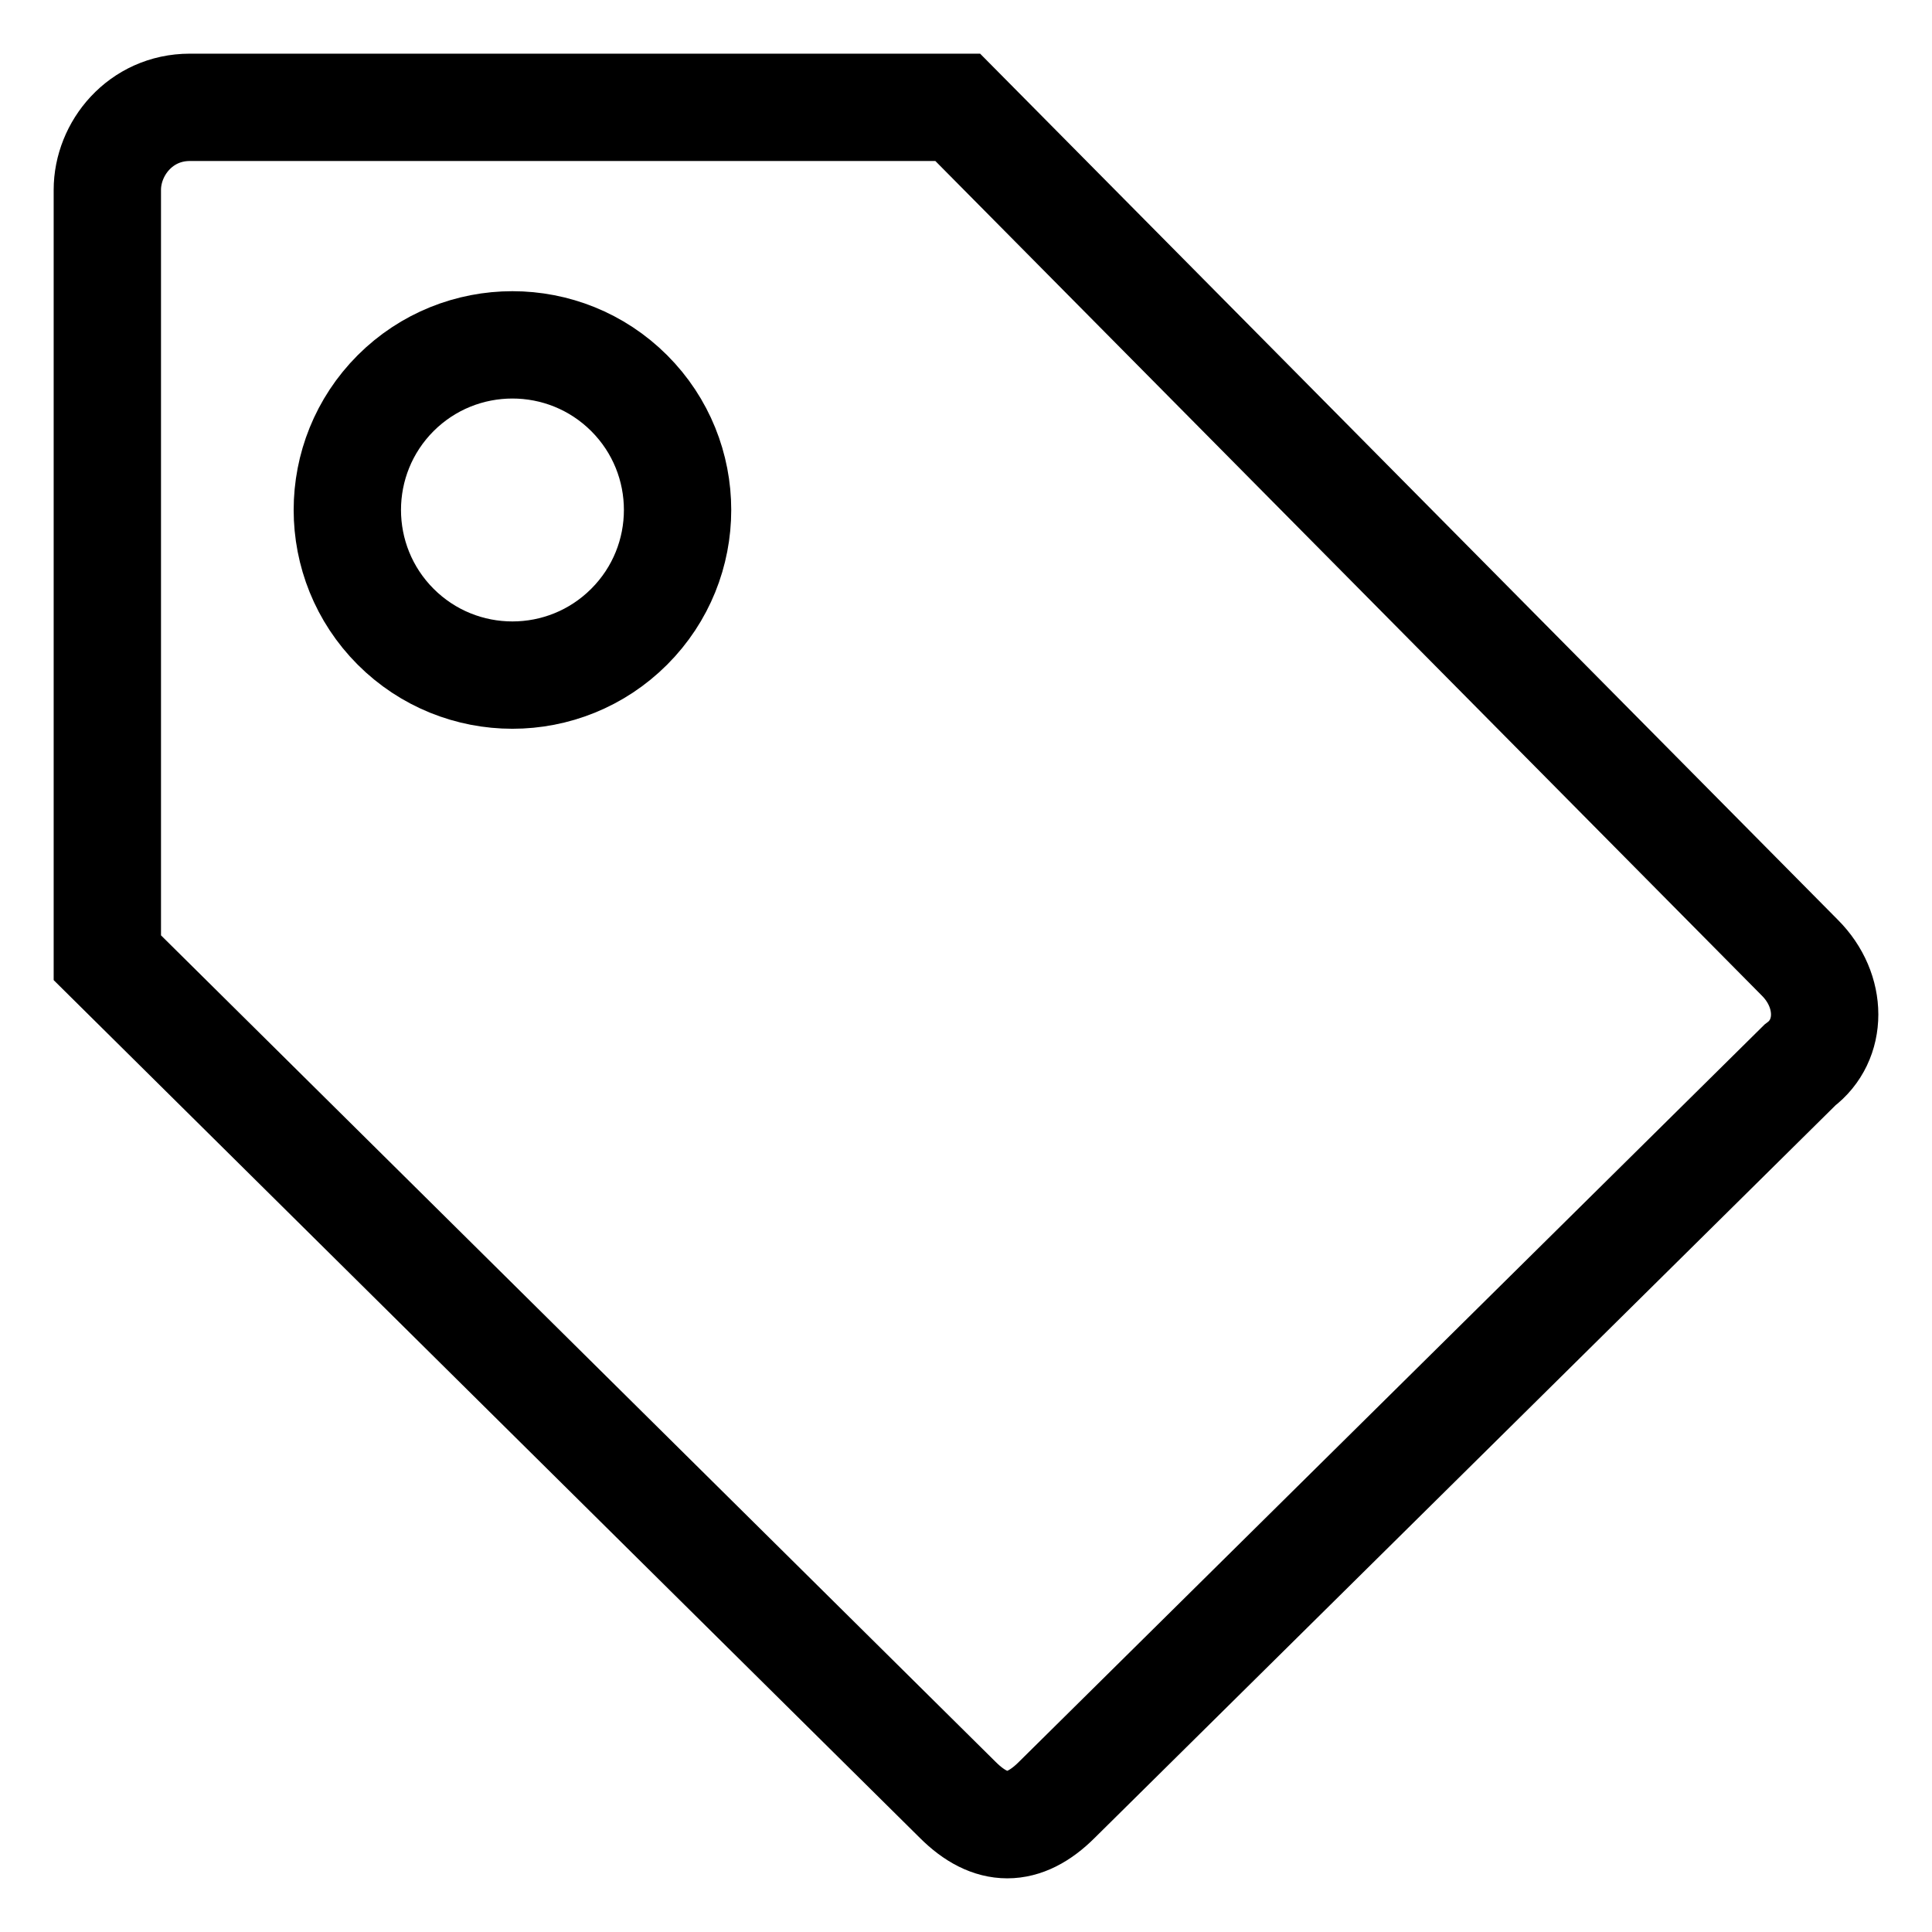
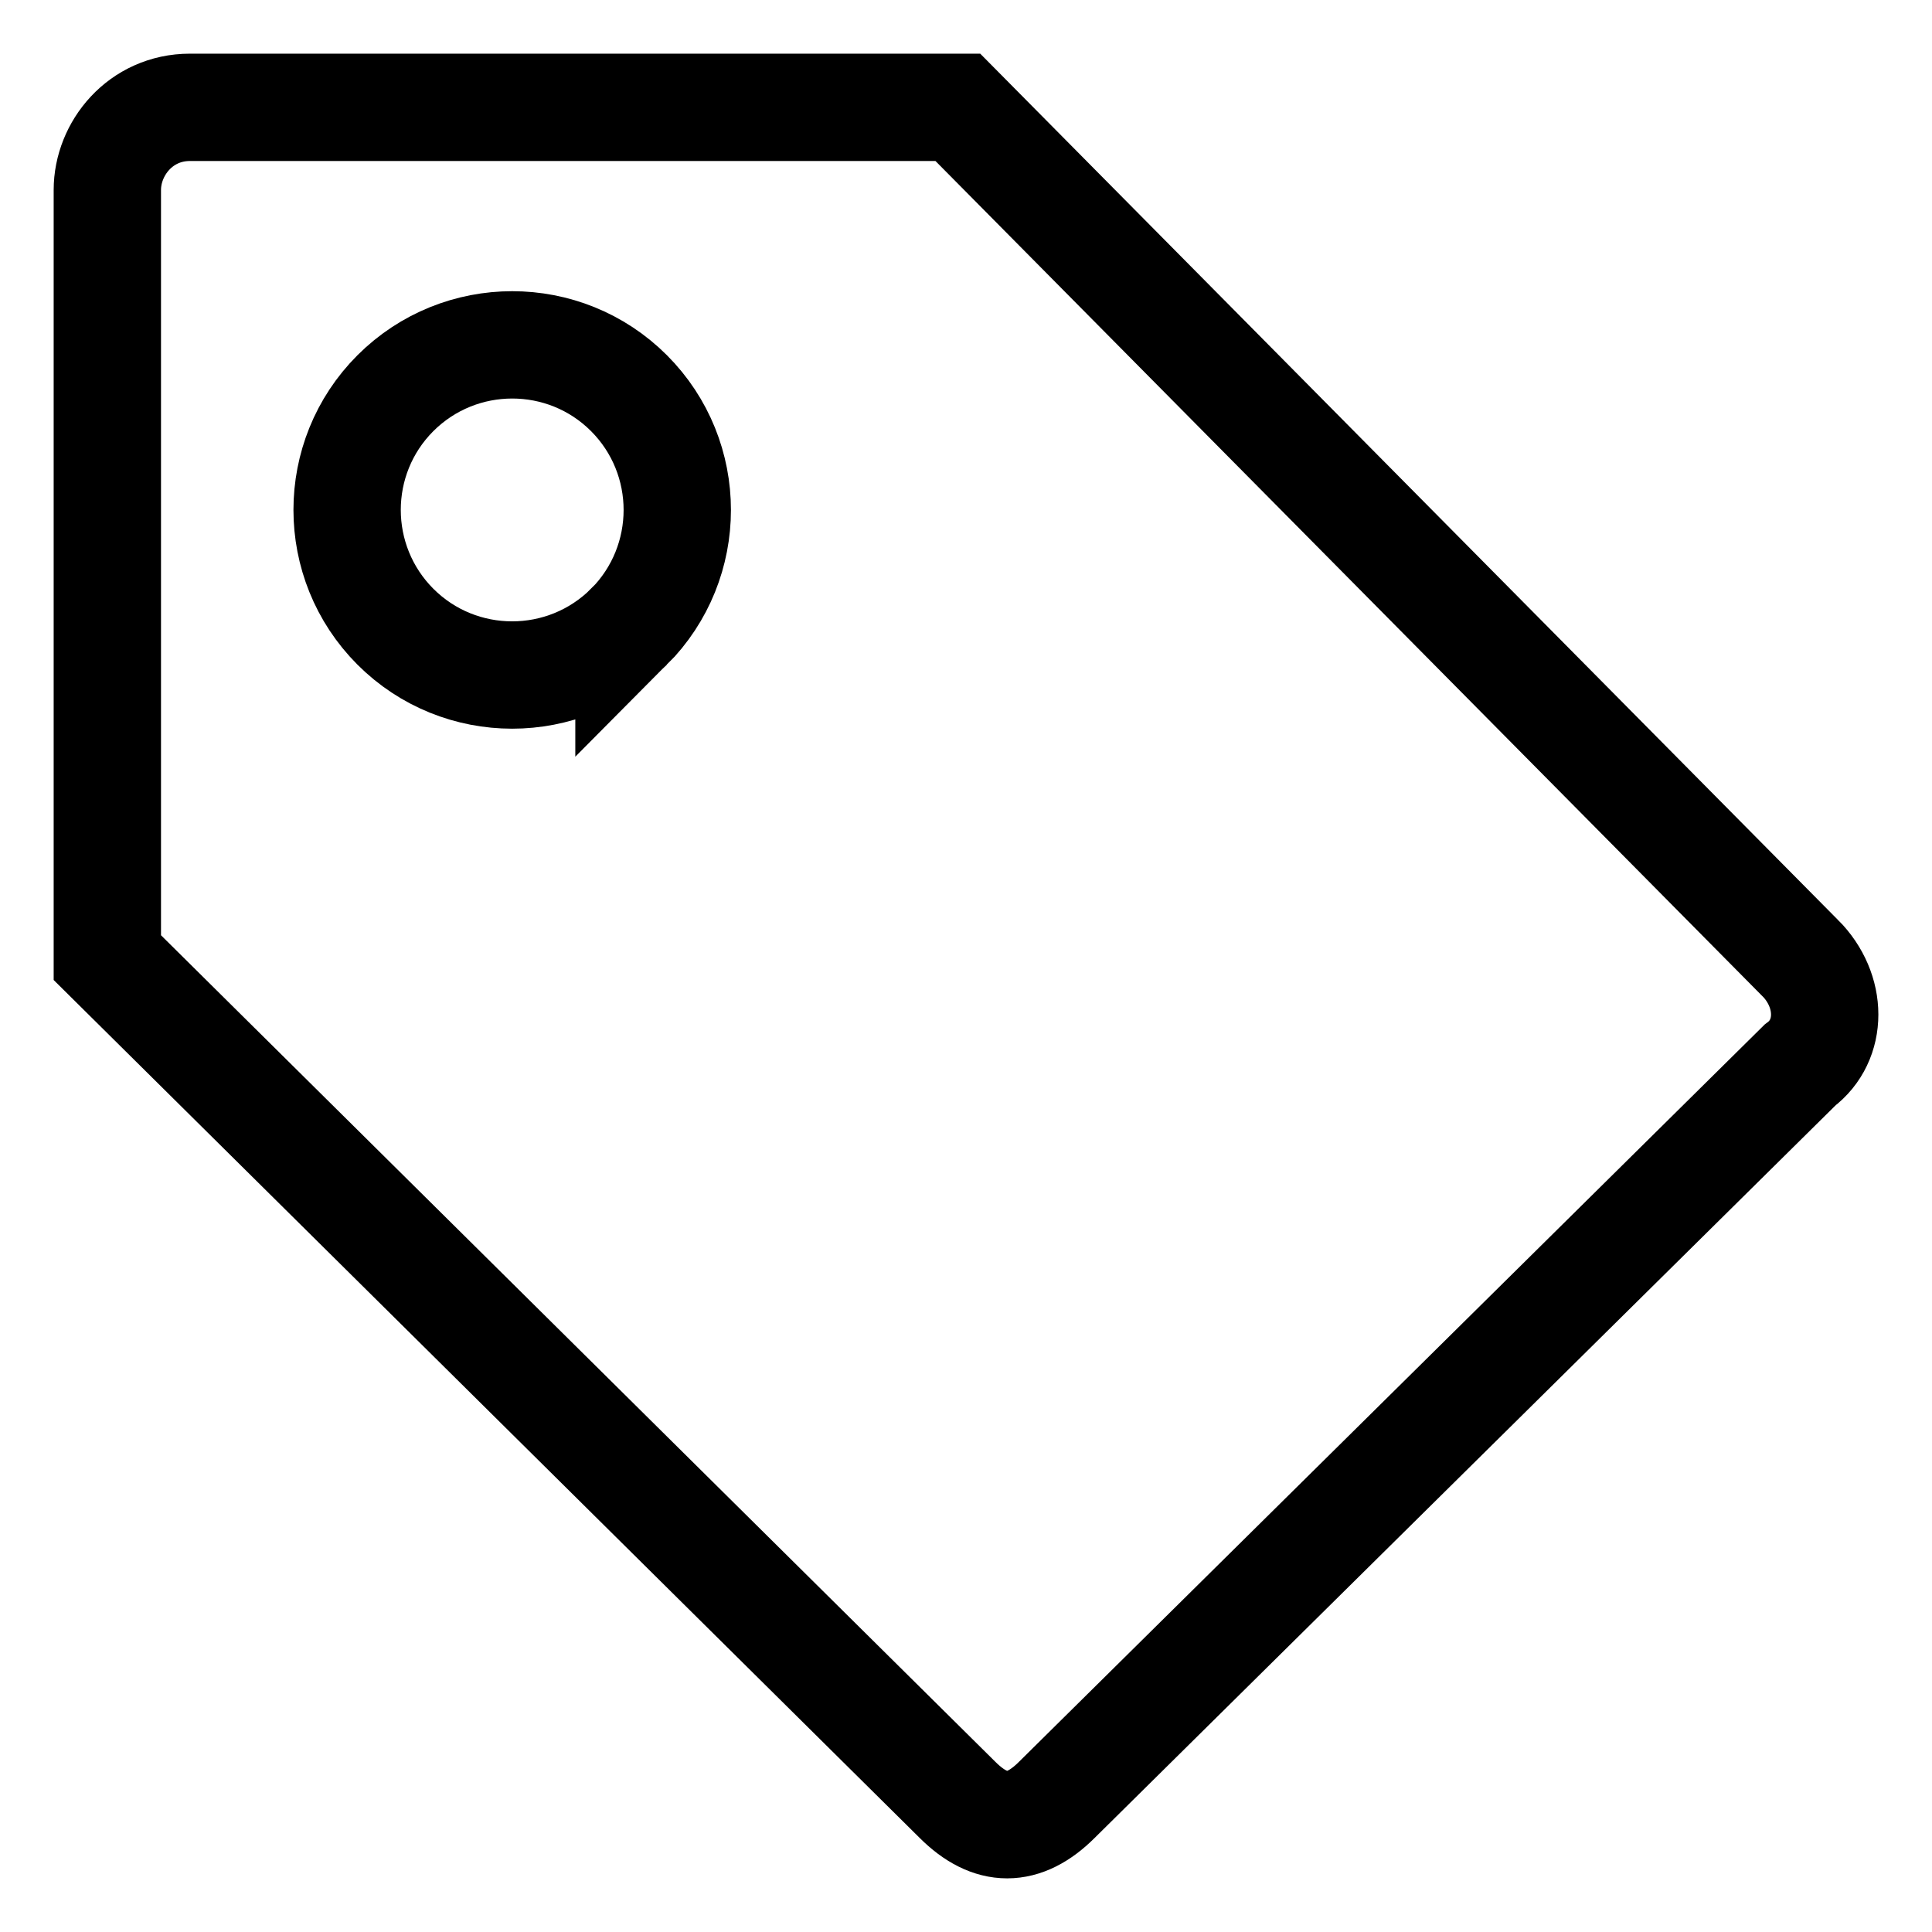
<svg xmlns="http://www.w3.org/2000/svg" width="18" height="18" viewBox="0 0 18 18">
-   <path fill="none" stroke="#000" d="M15.769,7.923 C16.077,8.231 16.077,8.692 15.769,8.923 L8.846,15.769 C8.538,16.077 8.231,16.077 7.923,15.769 L0,7.923 L0,0.769 C0,0.385 0.308,0 0.769,0 L3.154,0 L7.923,0 L15.769,7.923 Z M4.862,4.839 C5.463,4.238 5.463,3.264 4.862,2.663 C4.261,2.063 3.287,2.063 2.686,2.663 C2.086,3.264 2.086,4.238 2.686,4.839 C3.287,5.44 4.261,5.44 4.862,4.839 Z" transform="translate(1 1)" />
+   <path fill="none" stroke="#000" d="M16.77 8.923c.307.308.307.77 0 1L9.845 16.77c-.308.307-.615.307-.923 0L1 8.922V1.77c0-.385.308-.77.77-.77h7.154l7.845 7.923zM5.86 5.84c.6-.602.6-1.576 0-2.177-.6-.6-1.575-.6-2.176 0-.6.6-.6 1.575 0 2.176.6.6 1.575.6 2.176 0z" />
</svg>
